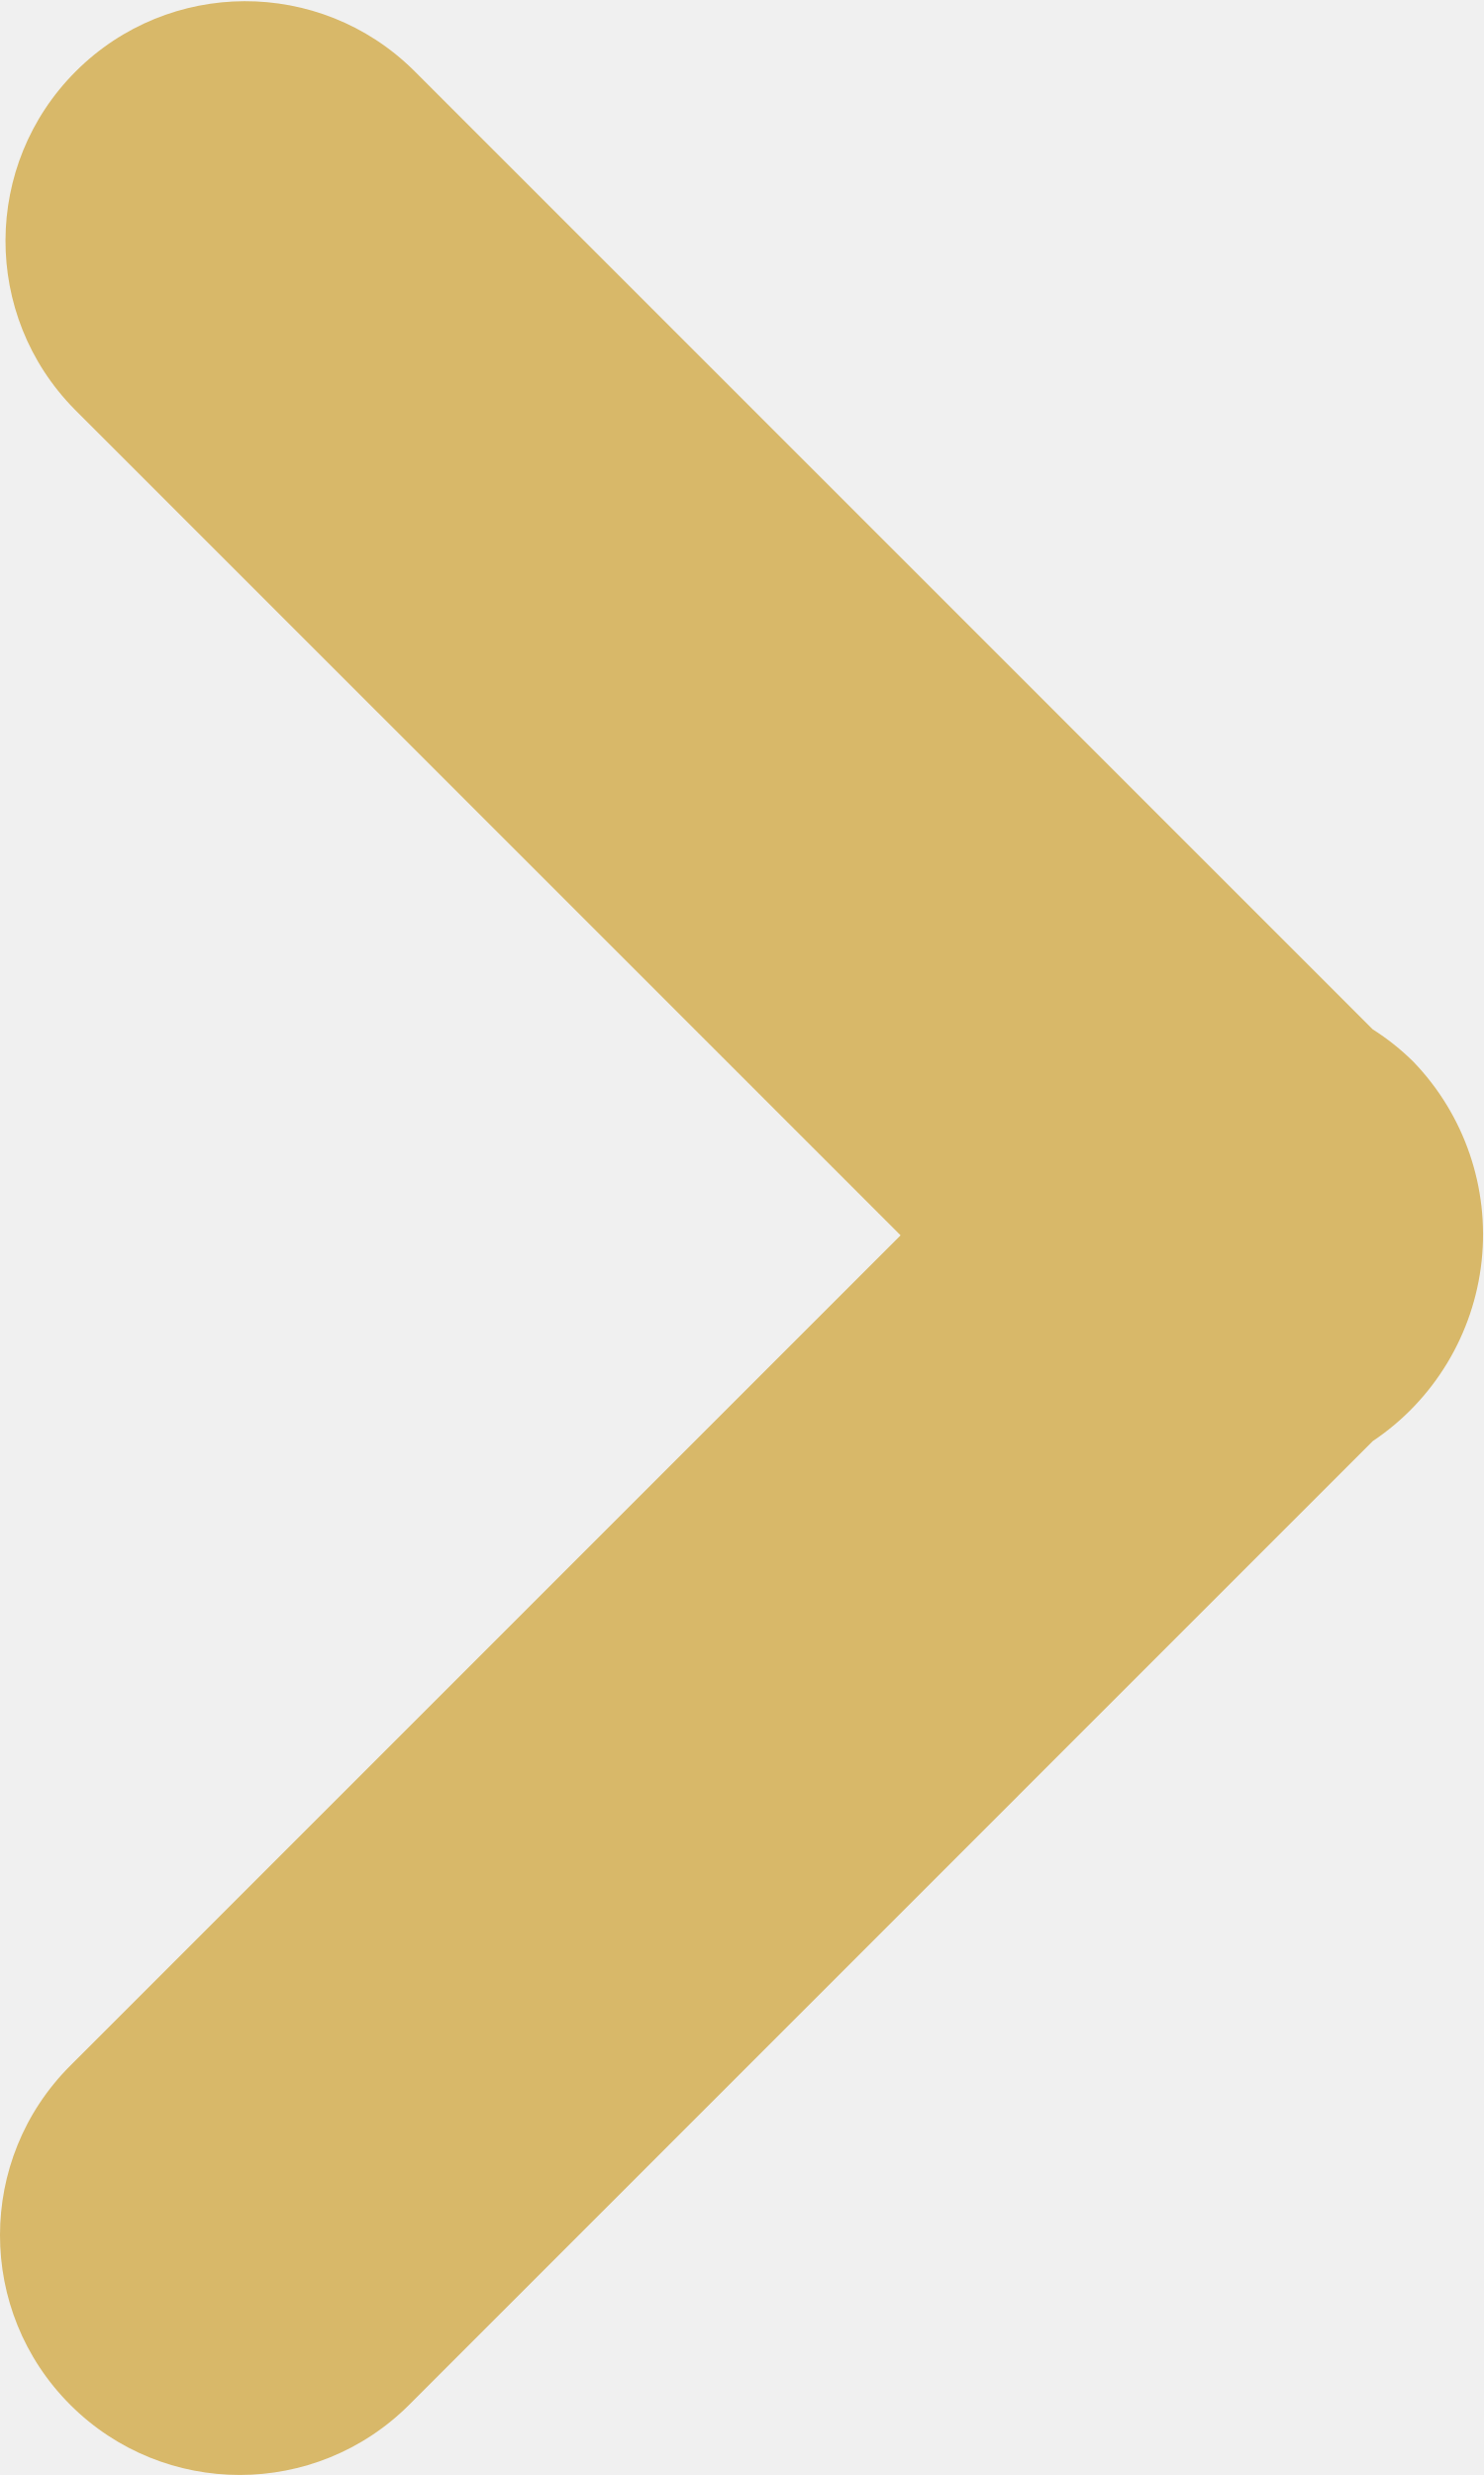
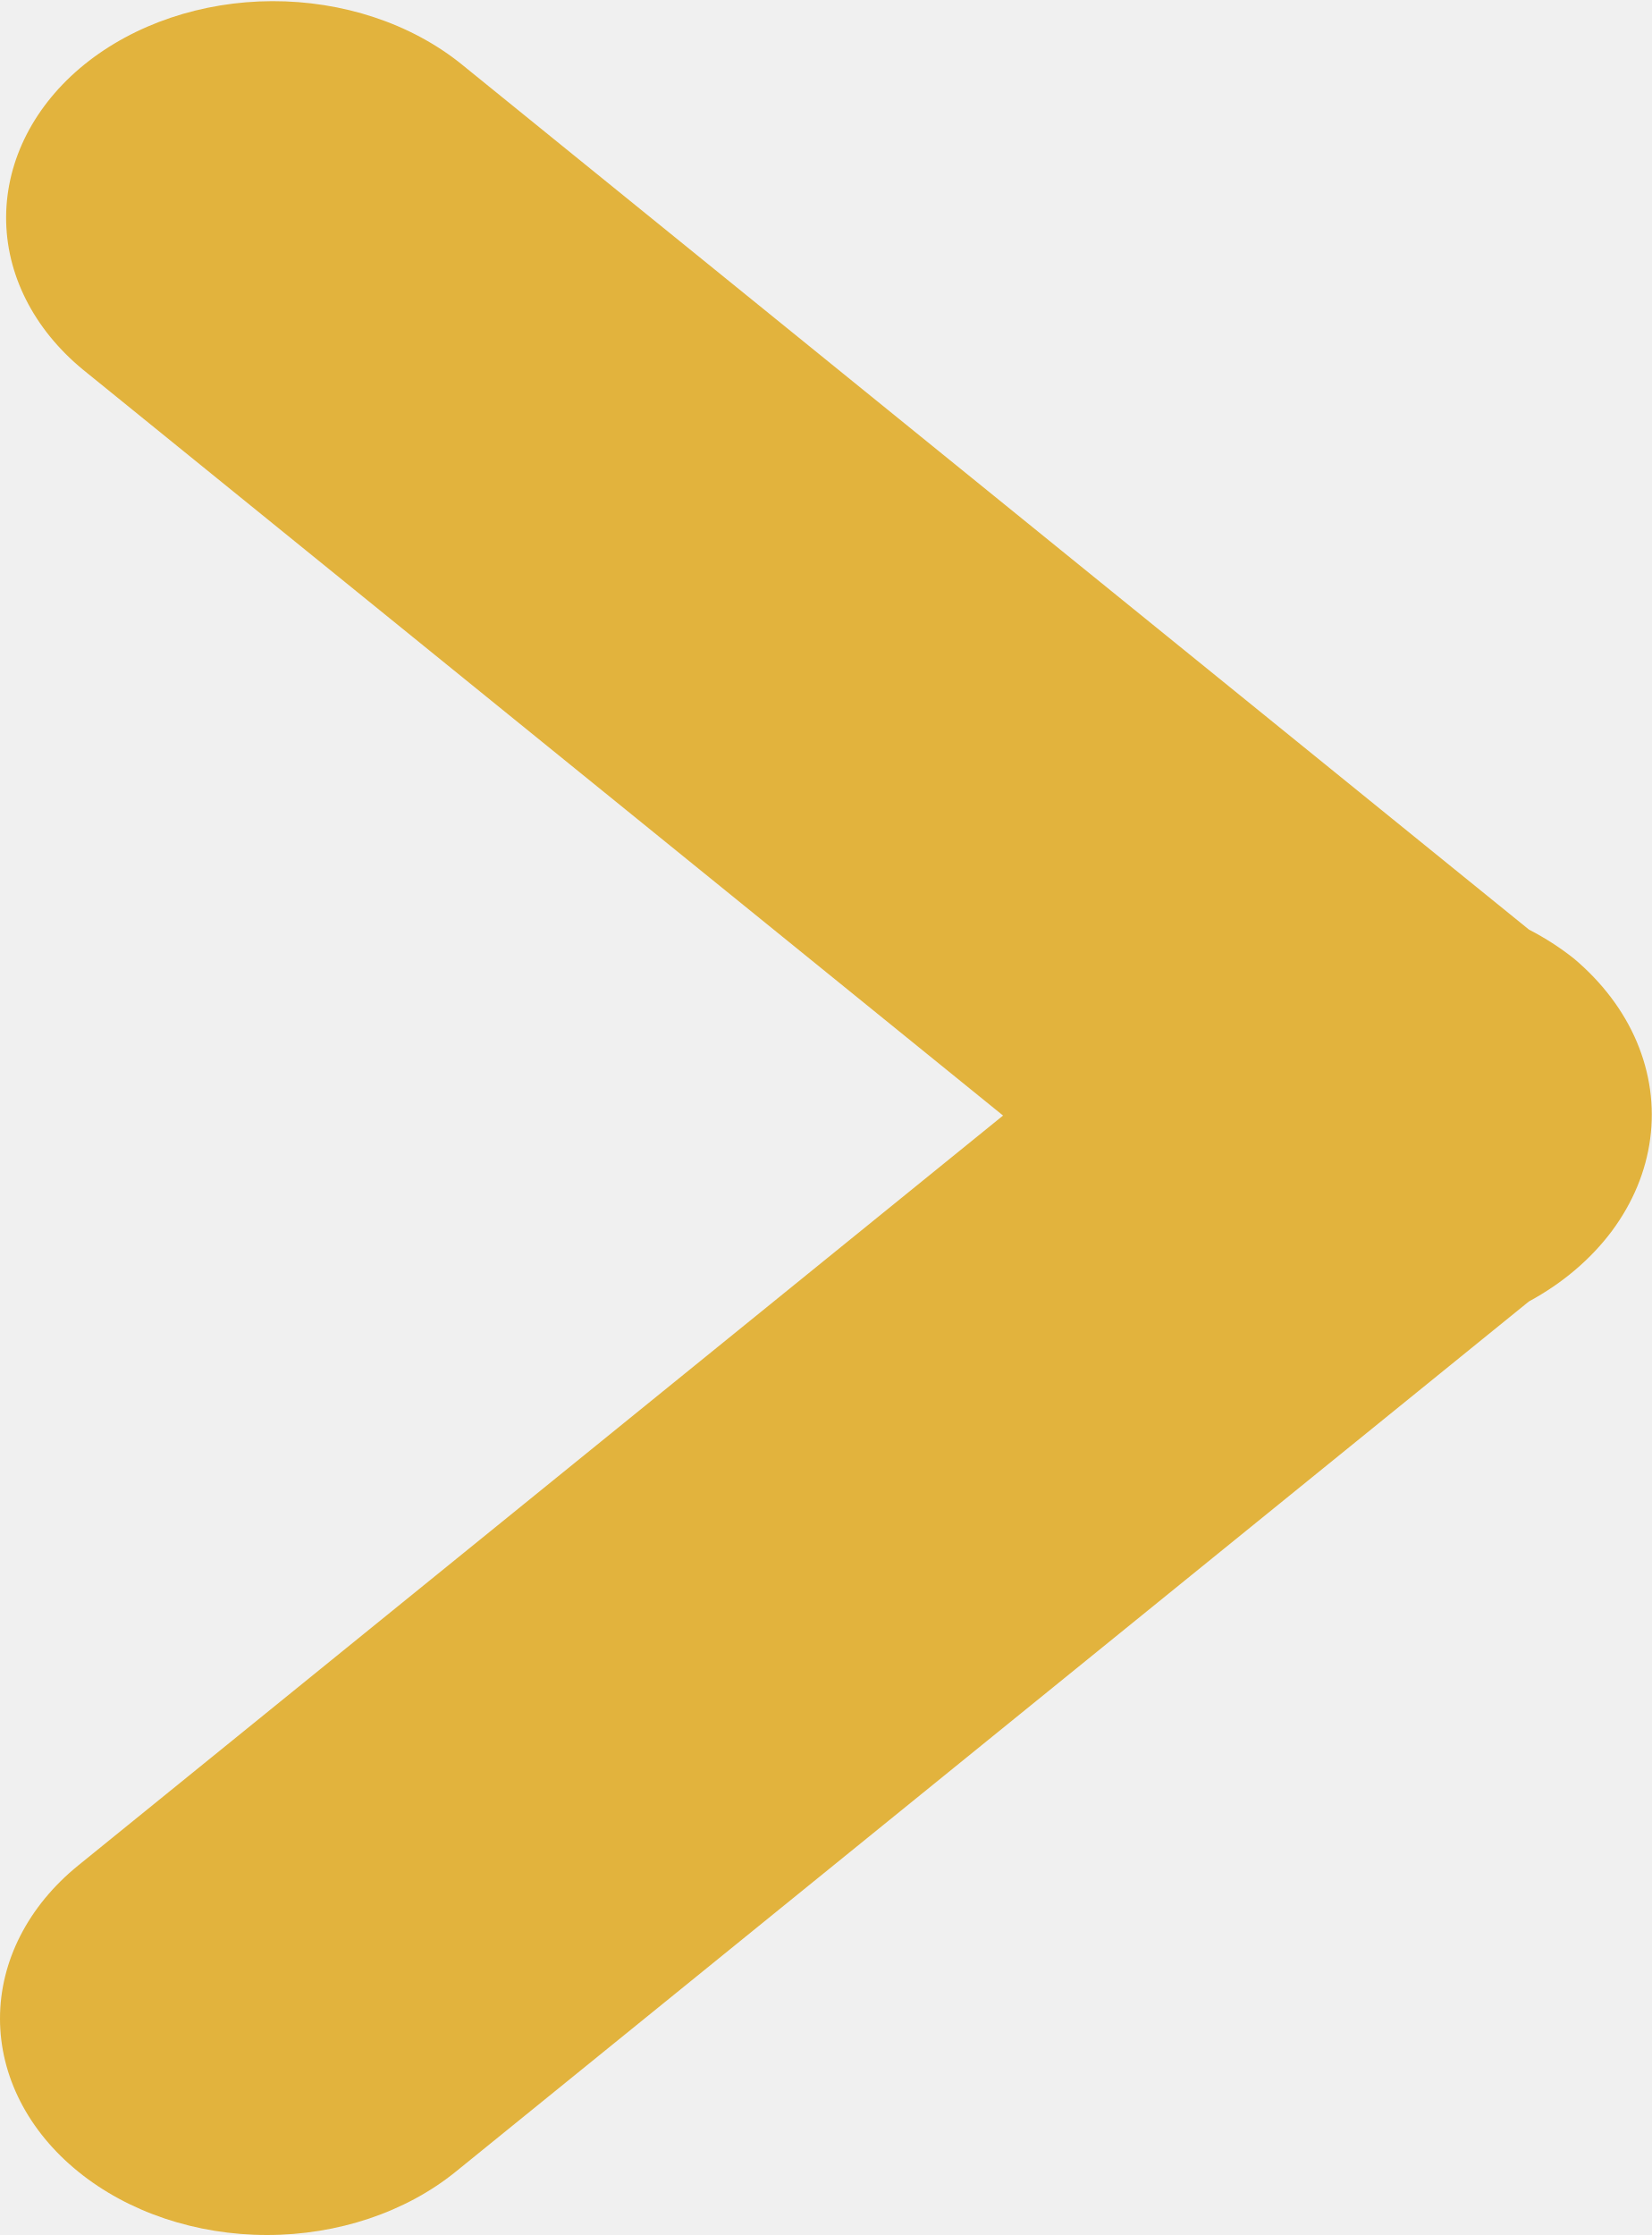
- <svg xmlns="http://www.w3.org/2000/svg" id="back" width="569.73" height="950.767" viewBox="0 0 569.73 950.767">
-   <path id="Path_225" data-name="Path 225" d="M554.078,407.823a92.891,92.891,0,0,0-15.57-12.4L170.02,26.953A92.1,92.1,0,0,0,39.783,157.207L357.129,474.552l-318.983,319A92.085,92.085,0,1,0,168.366,923.789L538.508,553.612a95.587,95.587,0,0,0,15.57-145.789Z" transform="translate(-11.172 -0.001)" fill="#d8b869" />
+ <svg xmlns="http://www.w3.org/2000/svg" width="17" height="23" viewBox="0 0 17 23" fill="none">
+   <g clip-path="url(#clip0)">
+     <path d="M16.2 9.866C16.058 9.753 15.903 9.653 15.735 9.566L4.74 0.653C4.223 0.24 3.526 0.01 2.801 0.012C2.076 0.014 1.381 0.249 0.868 0.664C0.355 1.08 0.066 1.644 0.063 2.232C0.06 2.82 0.345 3.385 0.854 3.804L10.323 11.48L0.805 19.197C0.29 19.615 4.75705e-05 20.182 5.86133e-09 20.773C-4.75588e-05 21.363 0.289 21.93 0.805 22.348C1.32 22.766 2.019 23 2.748 23C3.476 23 4.175 22.766 4.691 22.348L15.735 13.393C16.082 13.205 16.373 12.957 16.589 12.668C16.804 12.378 16.939 12.054 16.983 11.718C17.028 11.381 16.98 11.041 16.845 10.721C16.71 10.402 16.489 10.11 16.2 9.866Z" fill="#E2B33D" />
+   </g>
+   <defs>
+     <clipPath id="clip0">
+       <rect width="17" height="23" fill="white" />
+     </clipPath>
+   </defs>
</svg>
